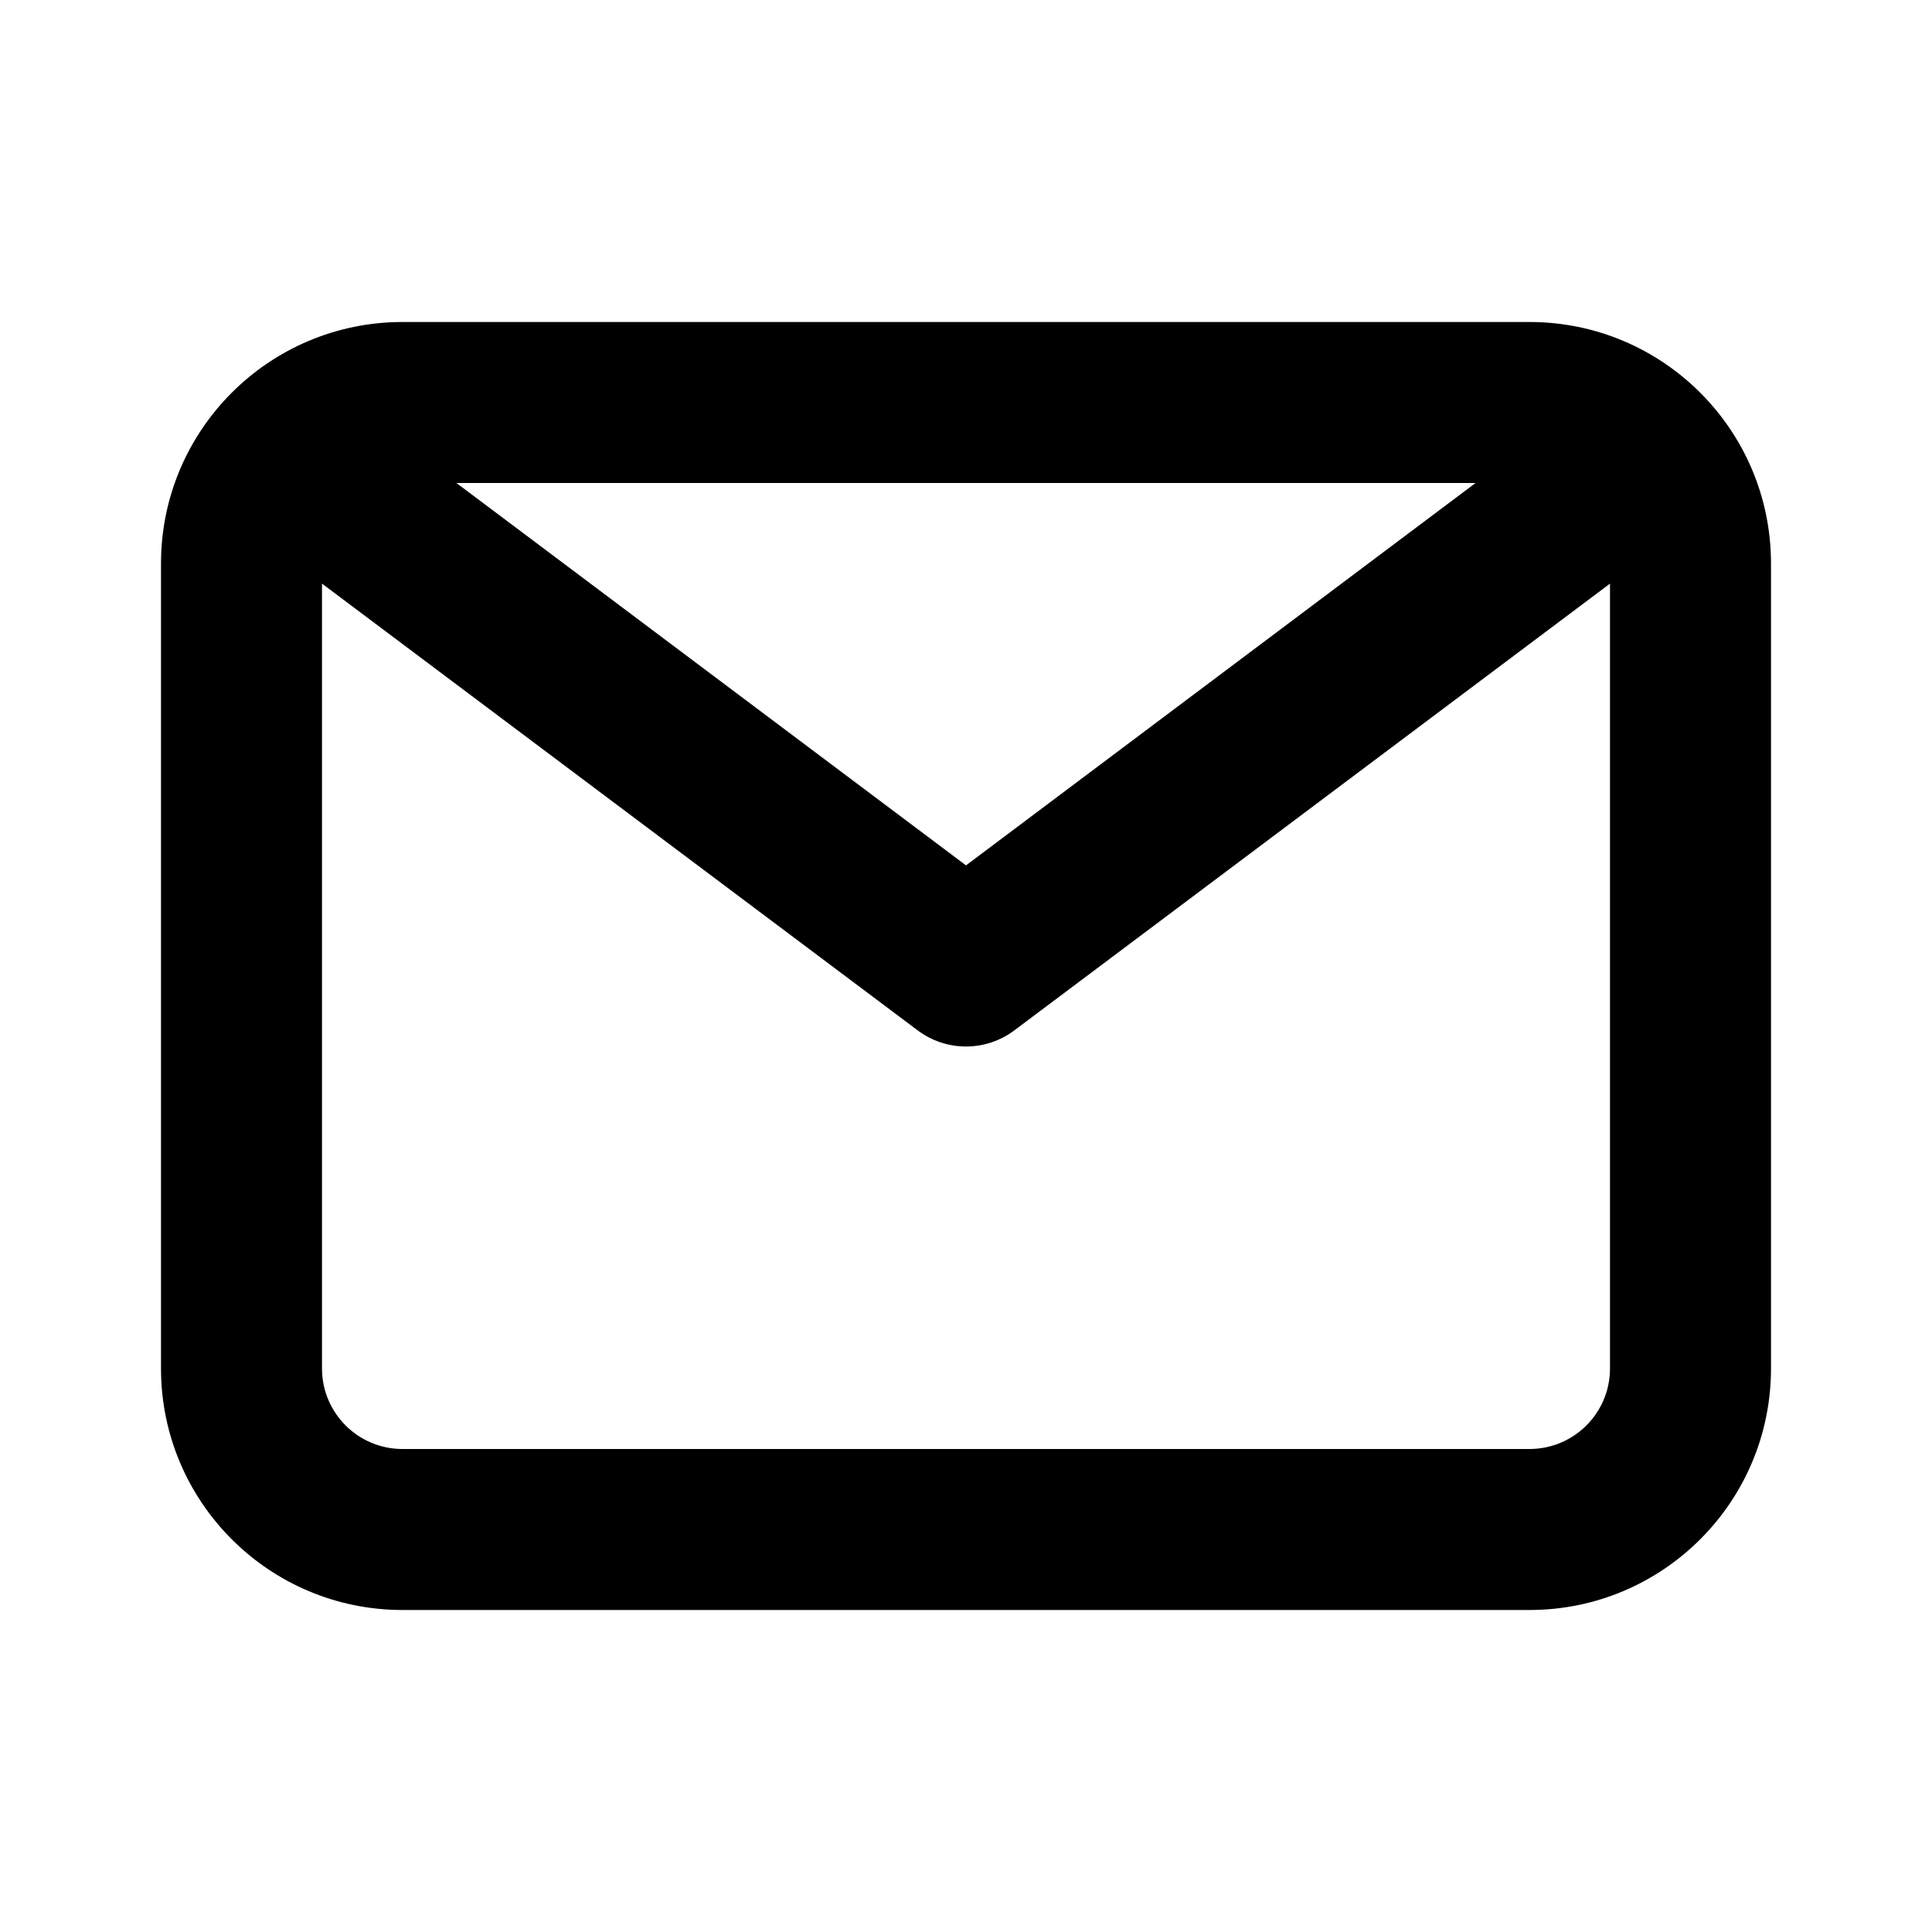
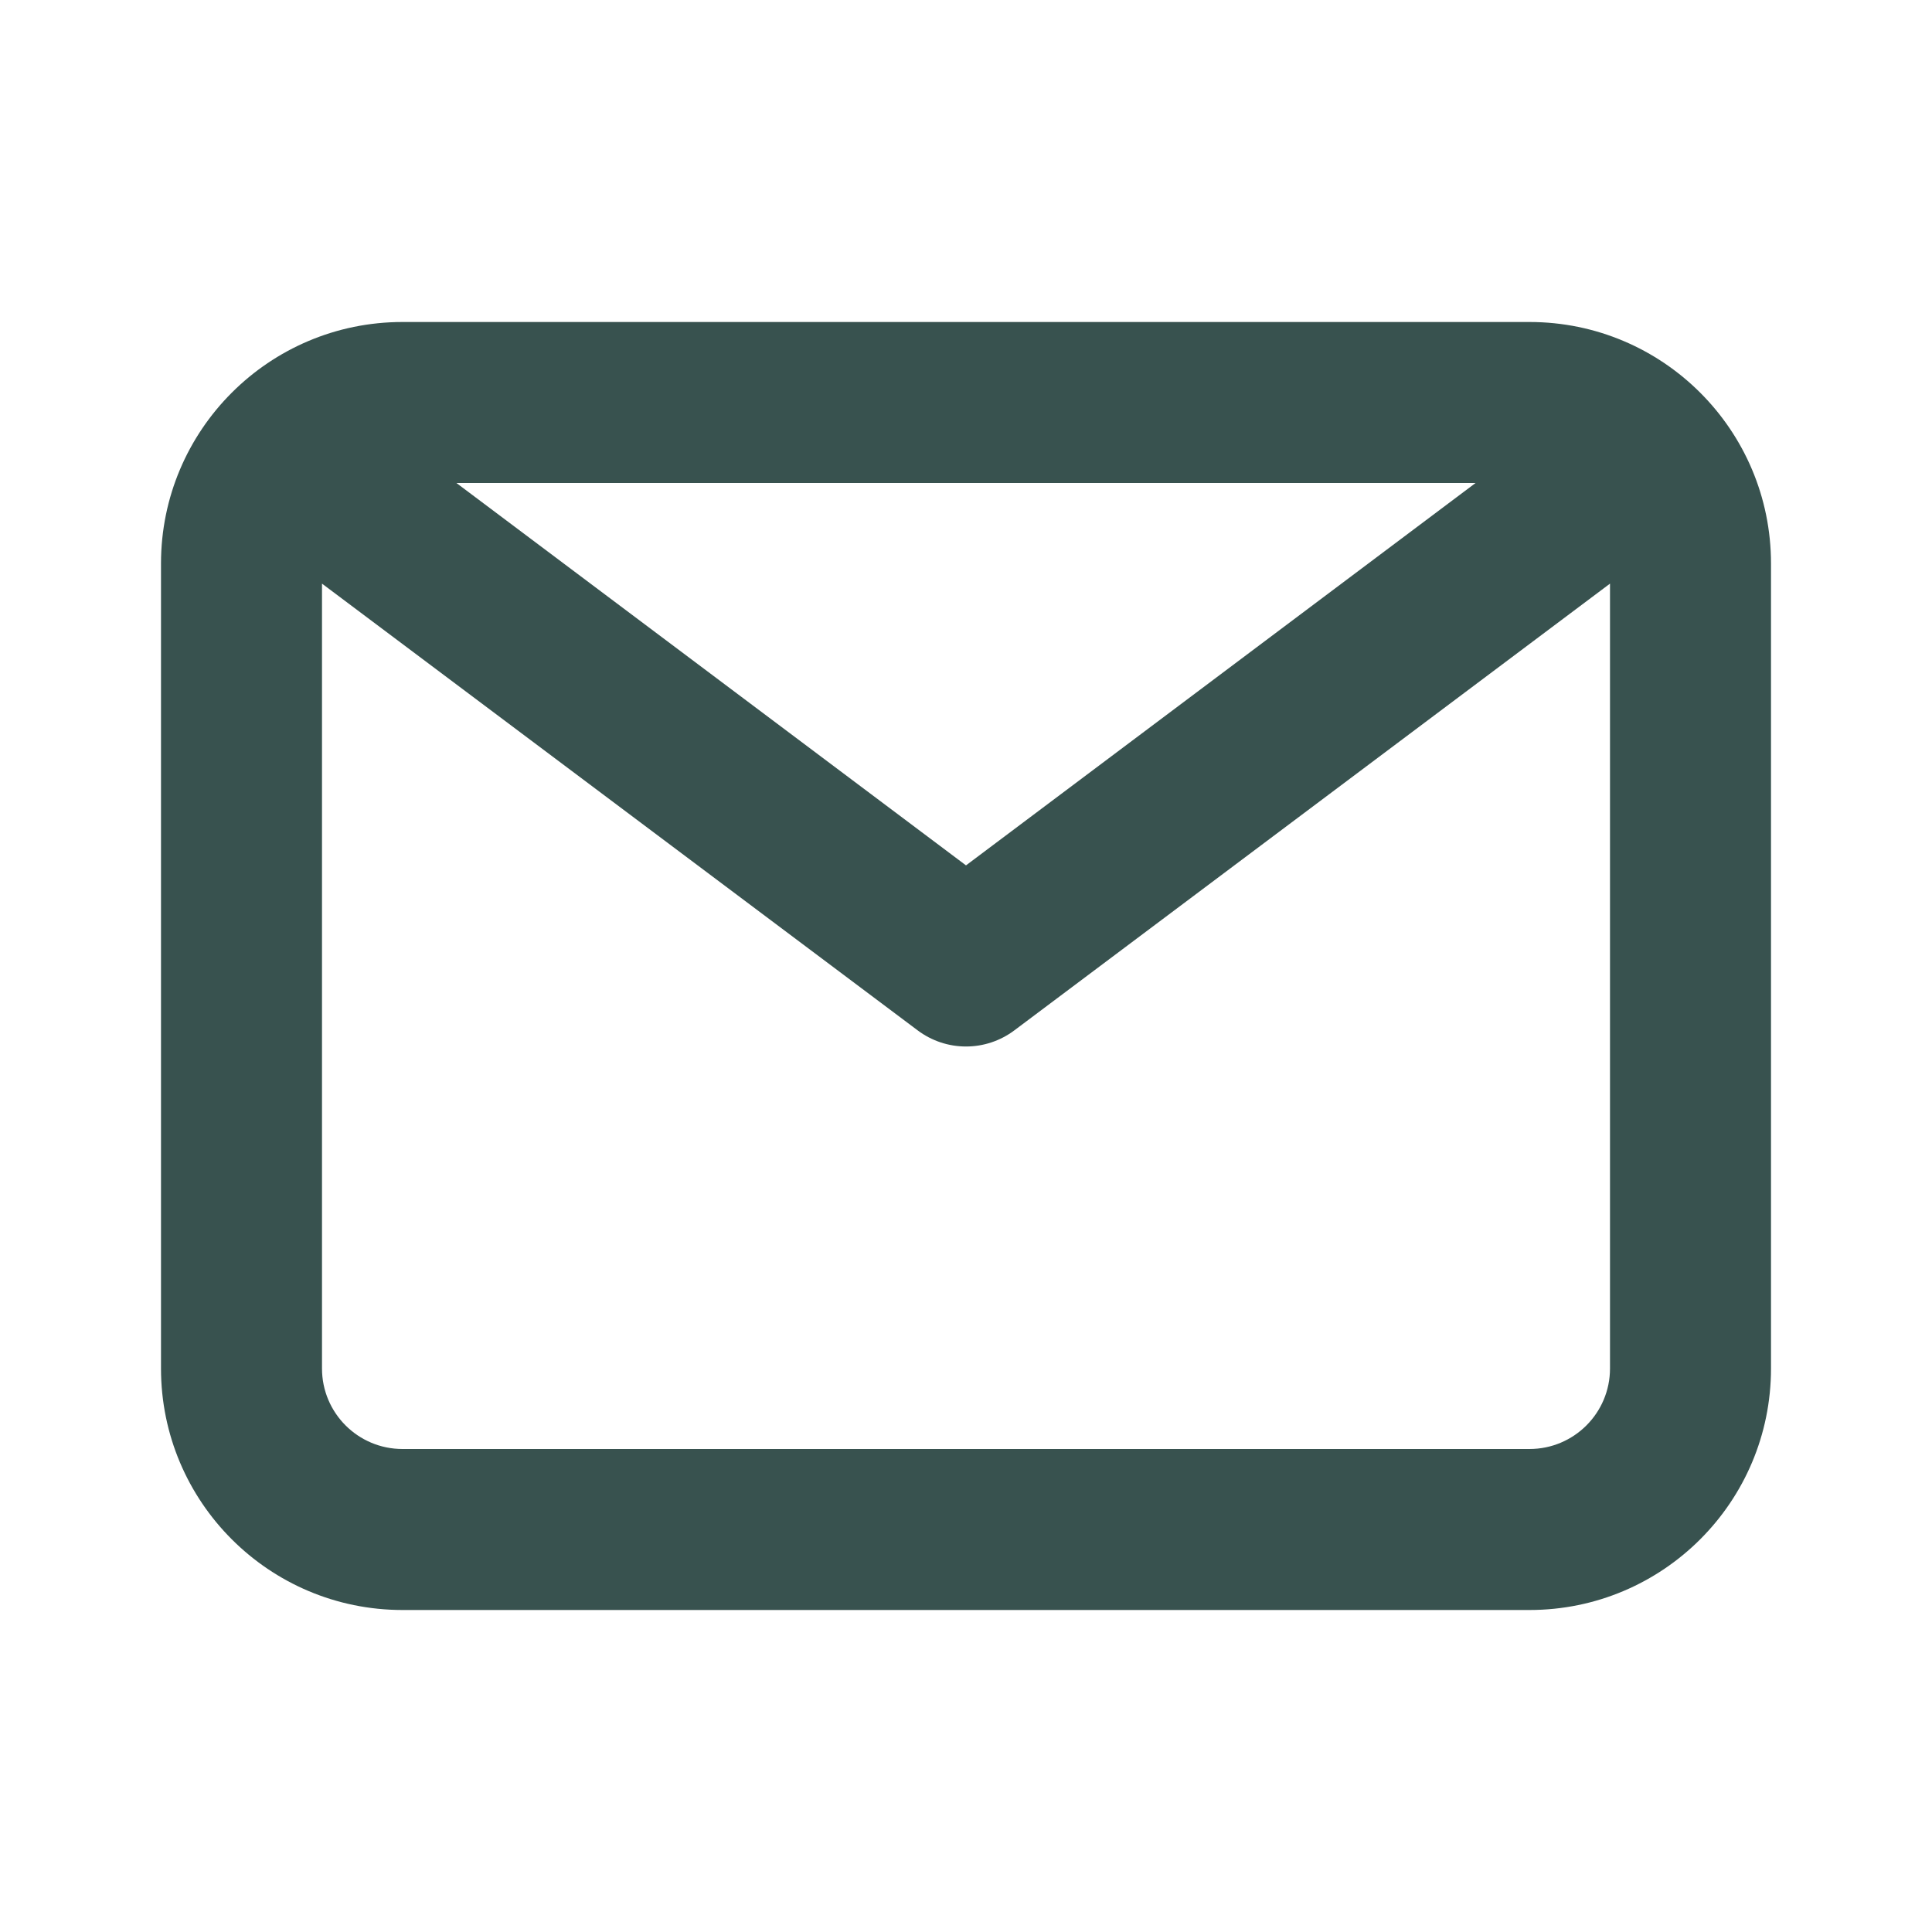
- <svg xmlns="http://www.w3.org/2000/svg" viewBox="0 0 24 24">
+ <svg xmlns="http://www.w3.org/2000/svg" fill="#38524F" viewBox="0 0 24 24">
  <g data-name="Layer 2">
    <g data-name="email">
      <rect width="24" height="24" opacity="0" />
      <path d="M19 4H5a3 3 0 0 0-3 3v10a3 3 0 0 0 3 3h14a3 3 0 0 0 3-3V7a3 3 0 0 0-3-3zm-.67 2L12 10.75 5.67 6zM19 18H5a1 1 0 0 1-1-1V7.25l7.4 5.55a1 1 0 0 0 .6.2 1 1 0 0 0 .6-.2L20 7.25V17a1 1 0 0 1-1 1z" />
    </g>
  </g>
</svg>
